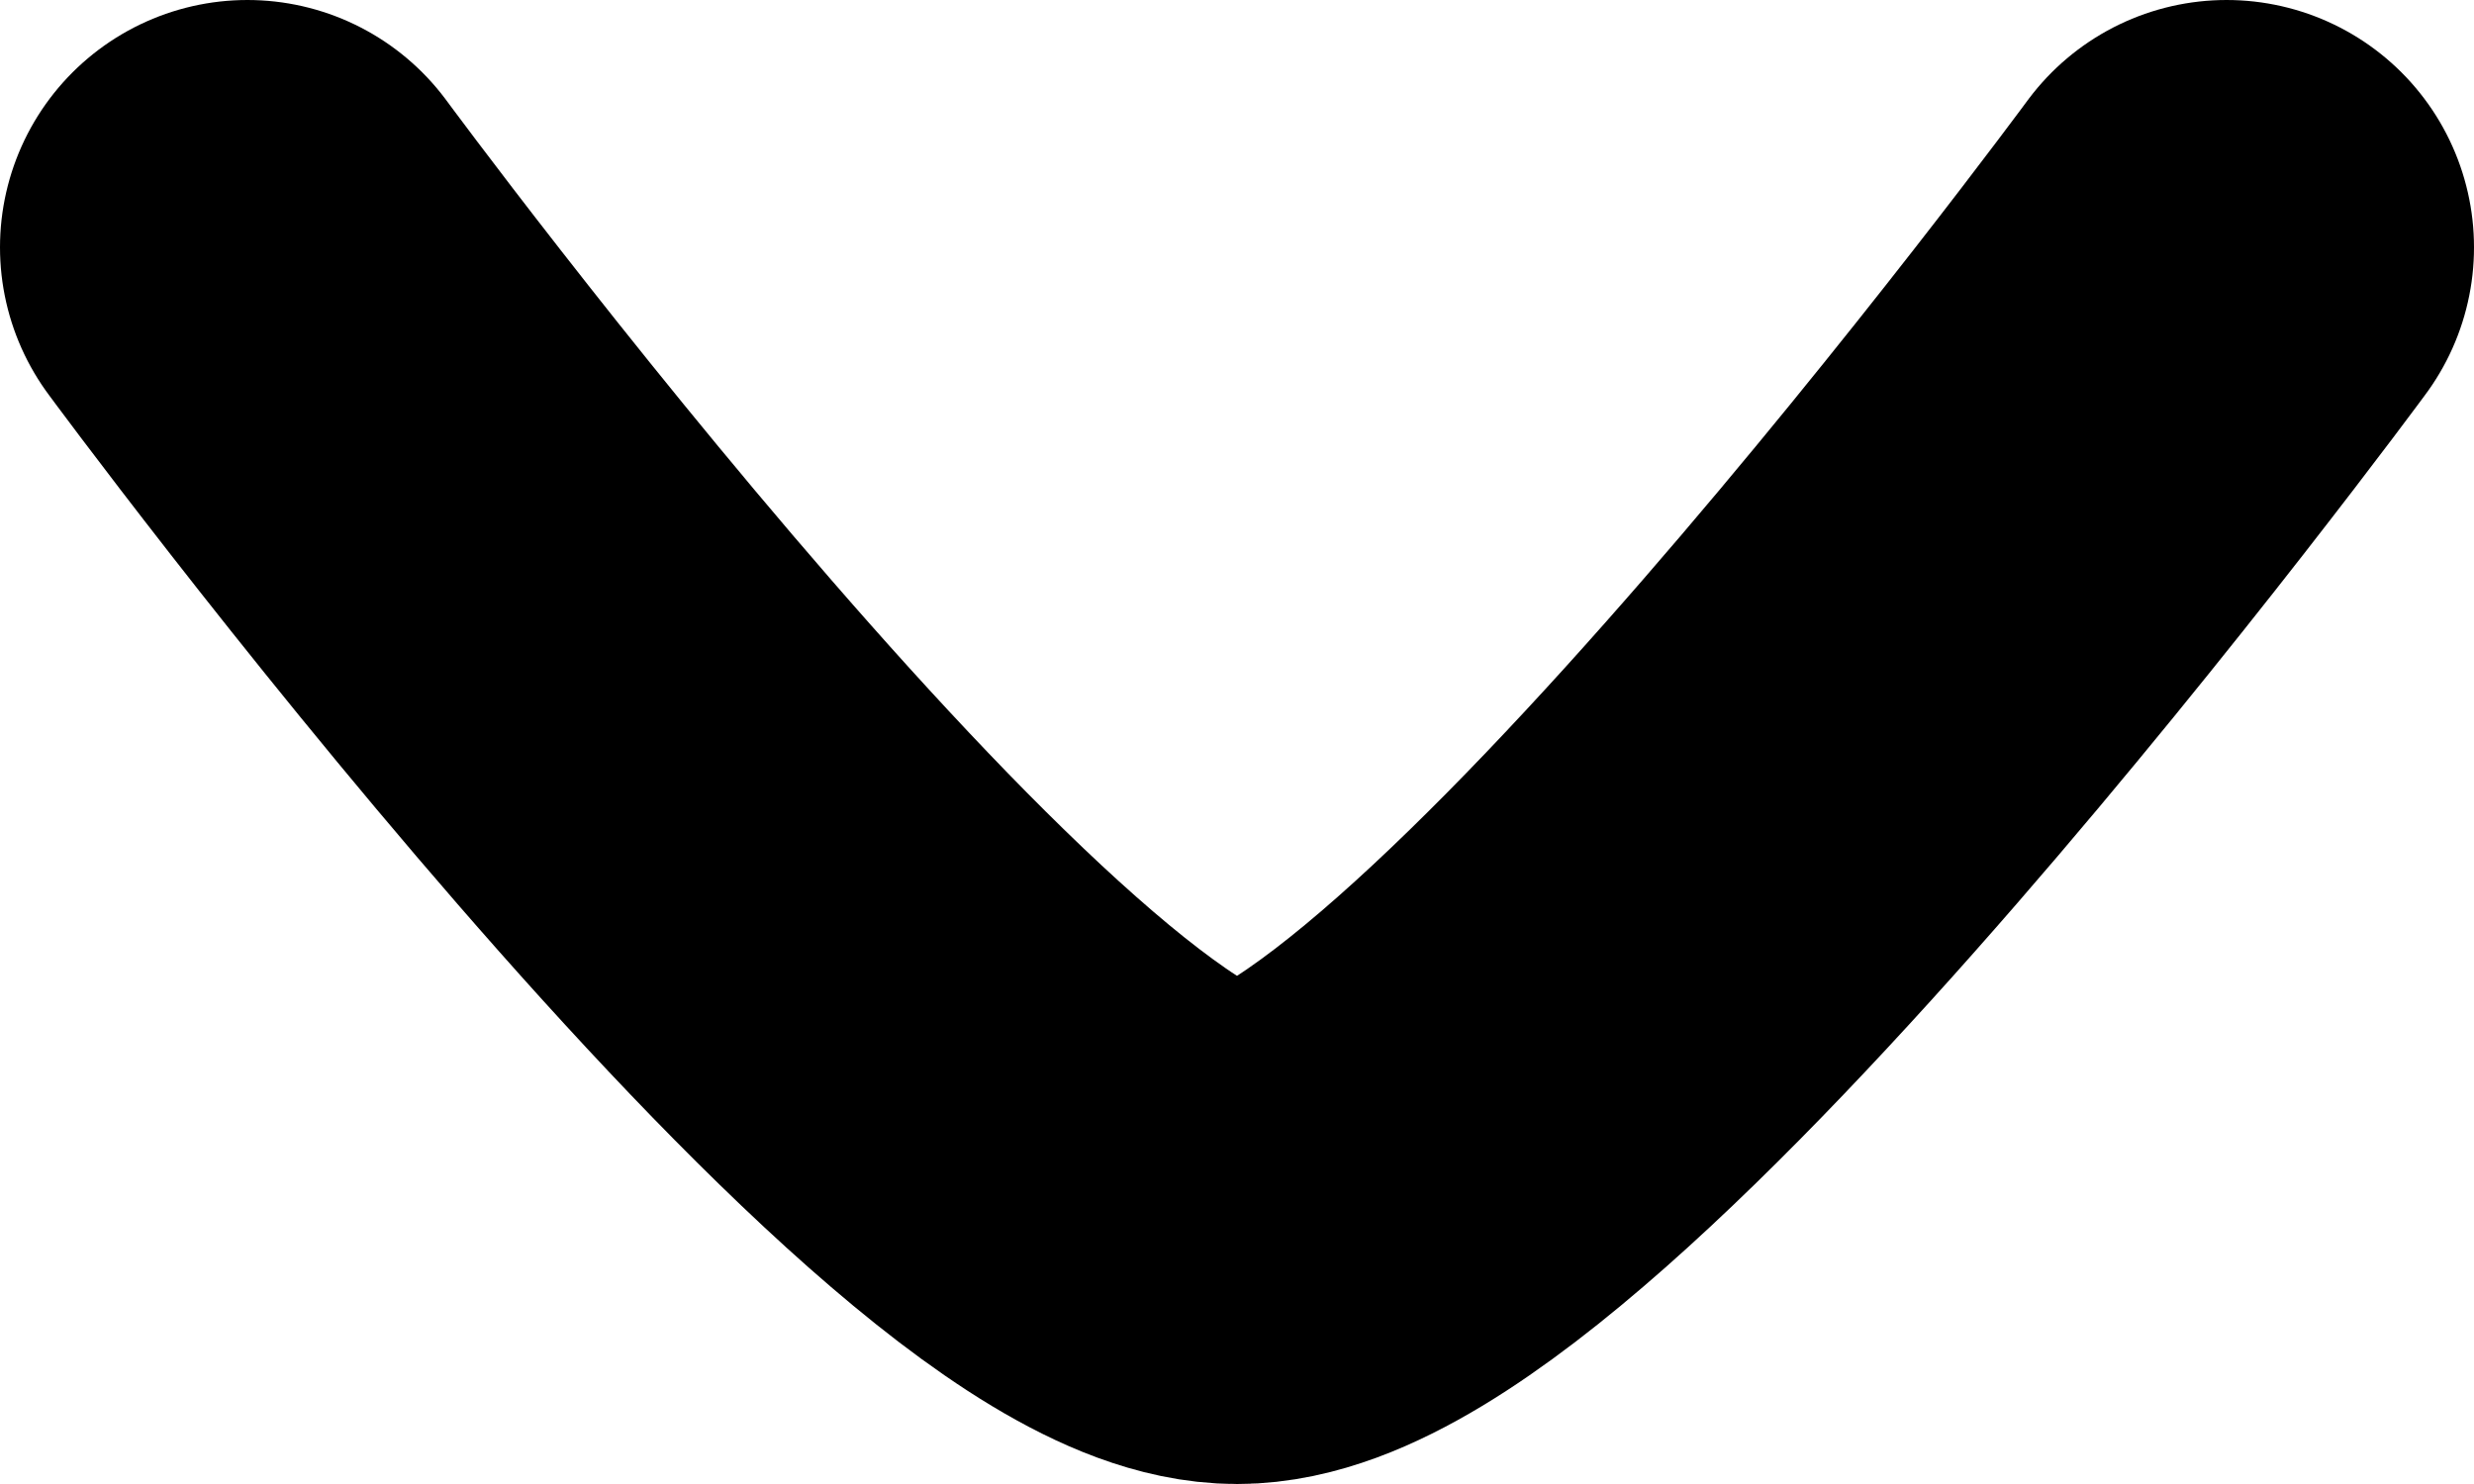
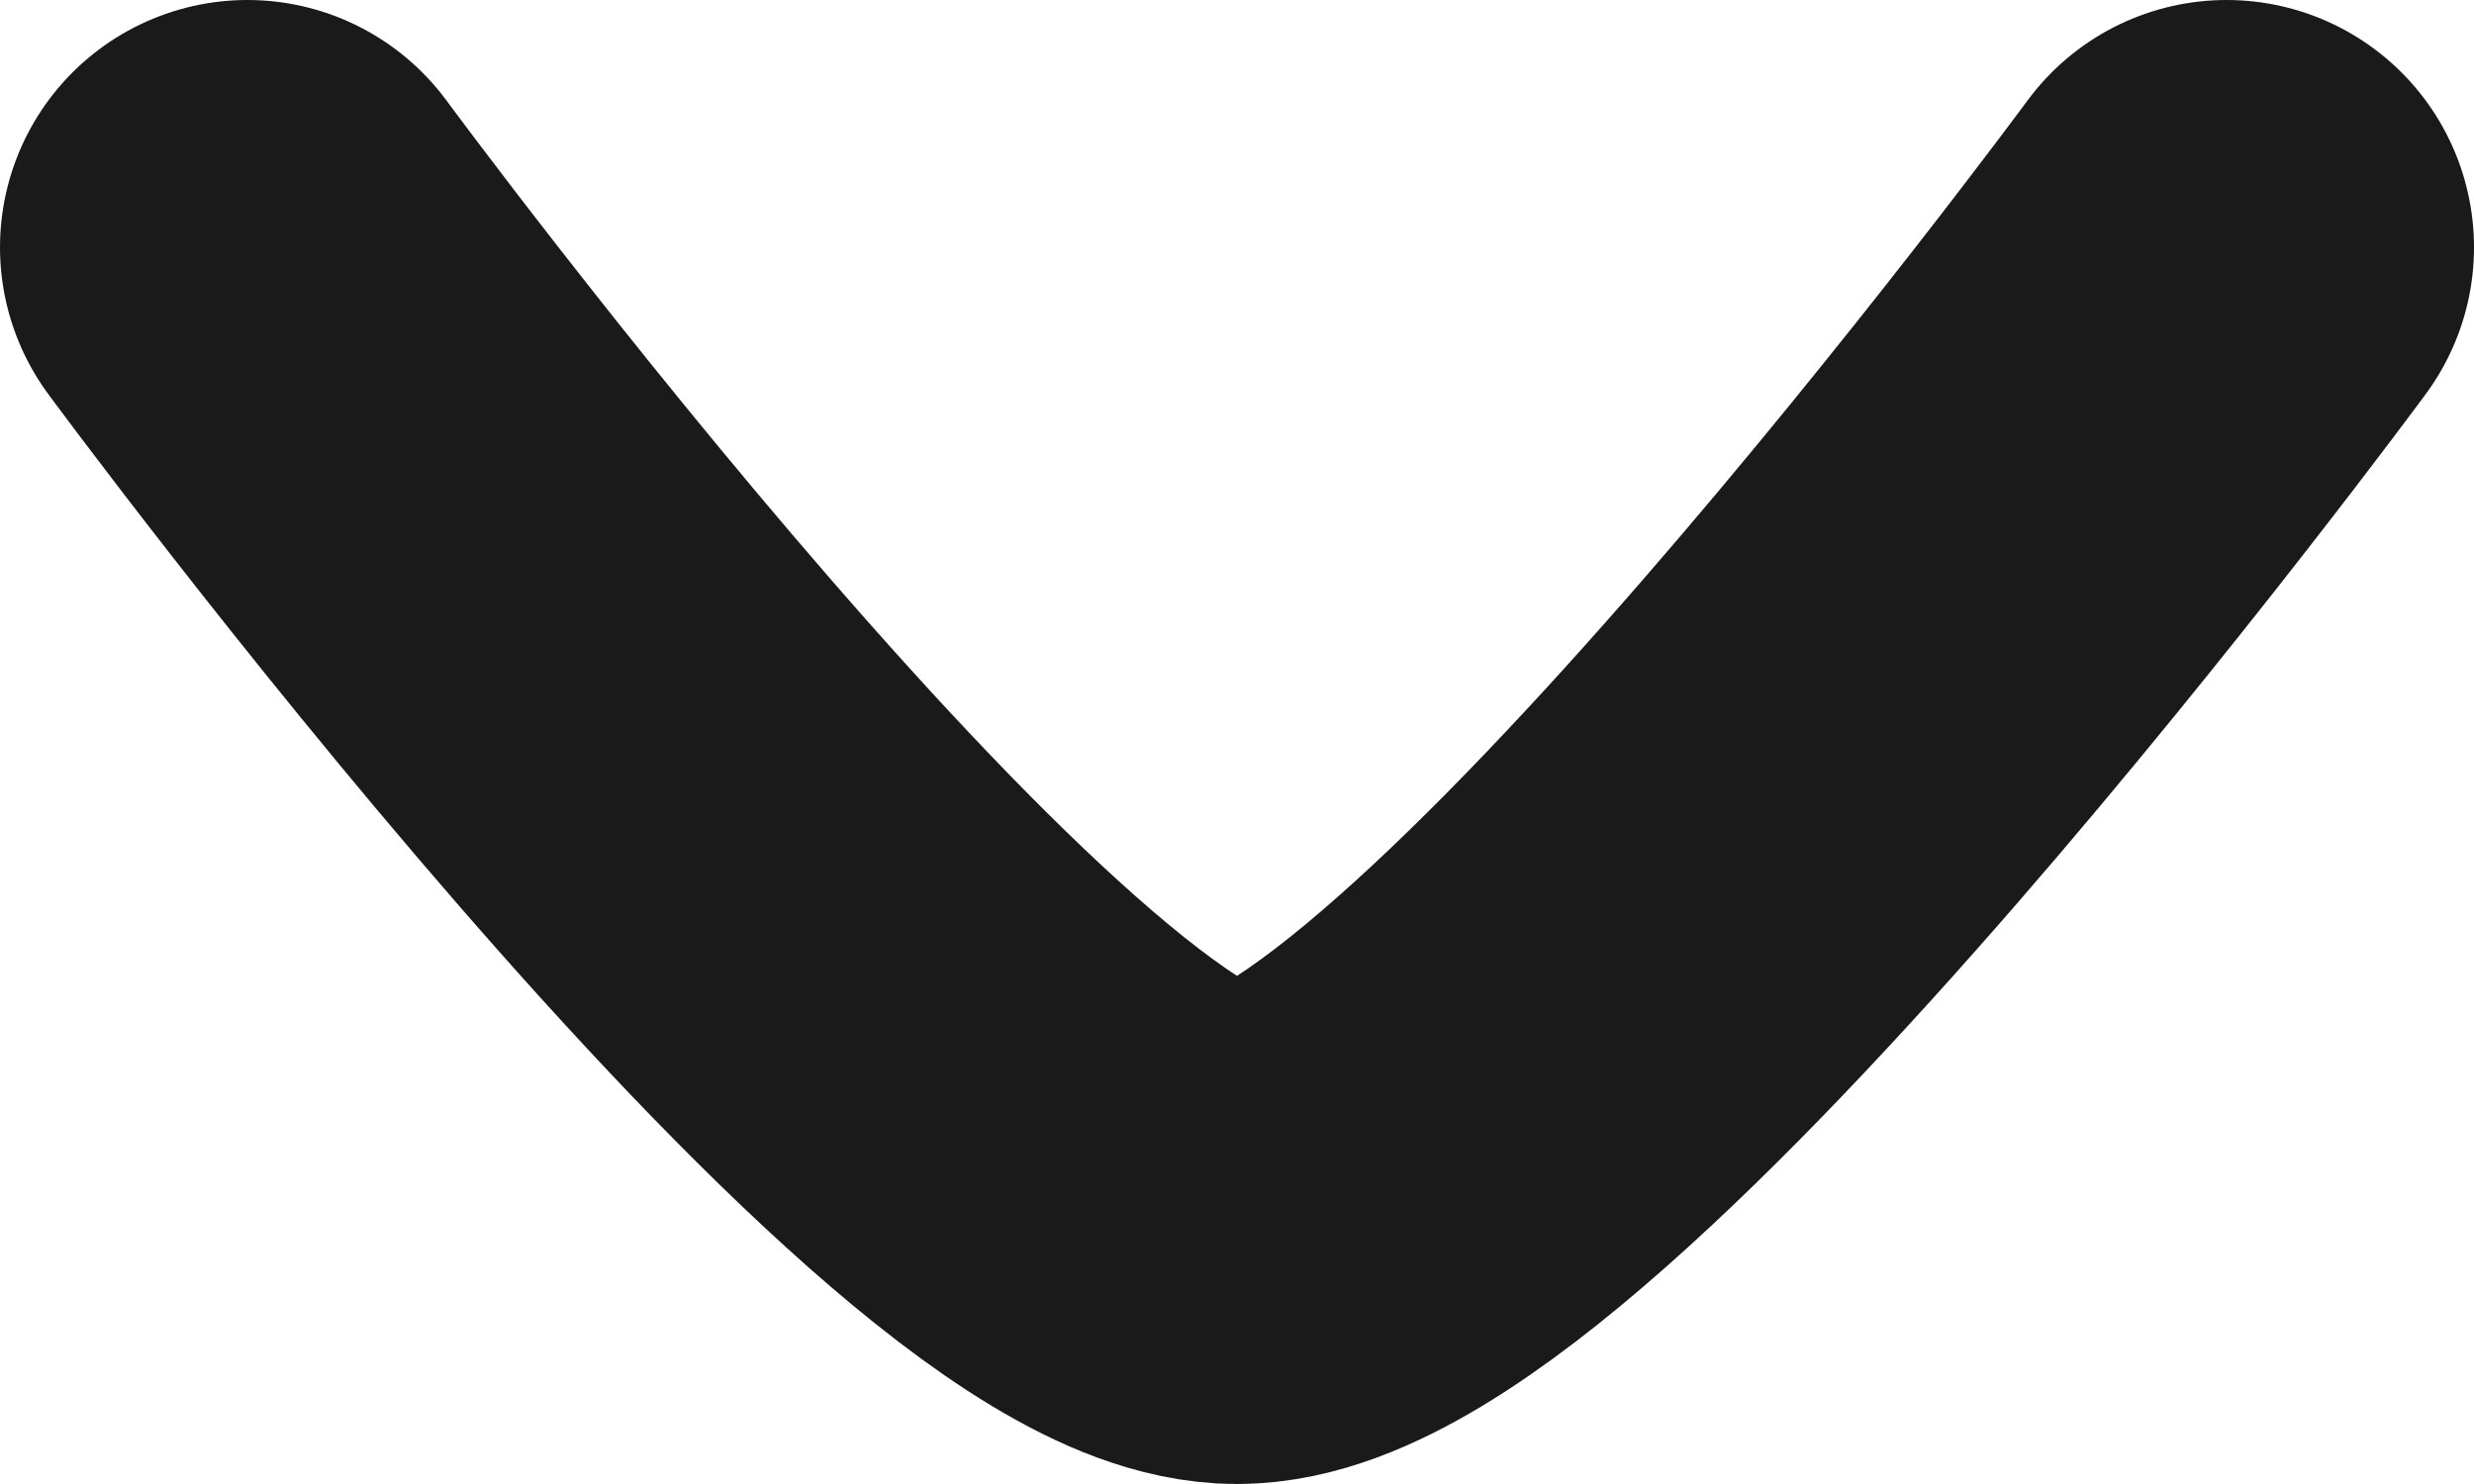
- <svg xmlns="http://www.w3.org/2000/svg" preserveAspectRatio="none" overflow="visible" style="display: block;" width="10" height="6" viewBox="0 0 10 6" fill="none">
-   <path id="Vector" d="M9 1C9 1 6.054 5 5 5C3.946 5 1 1 1 1" stroke="black" stroke-width="2" stroke-linecap="round" stroke-linejoin="round" />
+ <svg xmlns="http://www.w3.org/2000/svg" width="10" height="6" viewBox="0 0 10 6" fill="none">
+   <path d="M9 1C9 1 6.054 5 5 5C3.946 5 1 1 1 1" stroke="#1A1A1A" stroke-width="2" stroke-linecap="round" stroke-linejoin="round" />
</svg>
